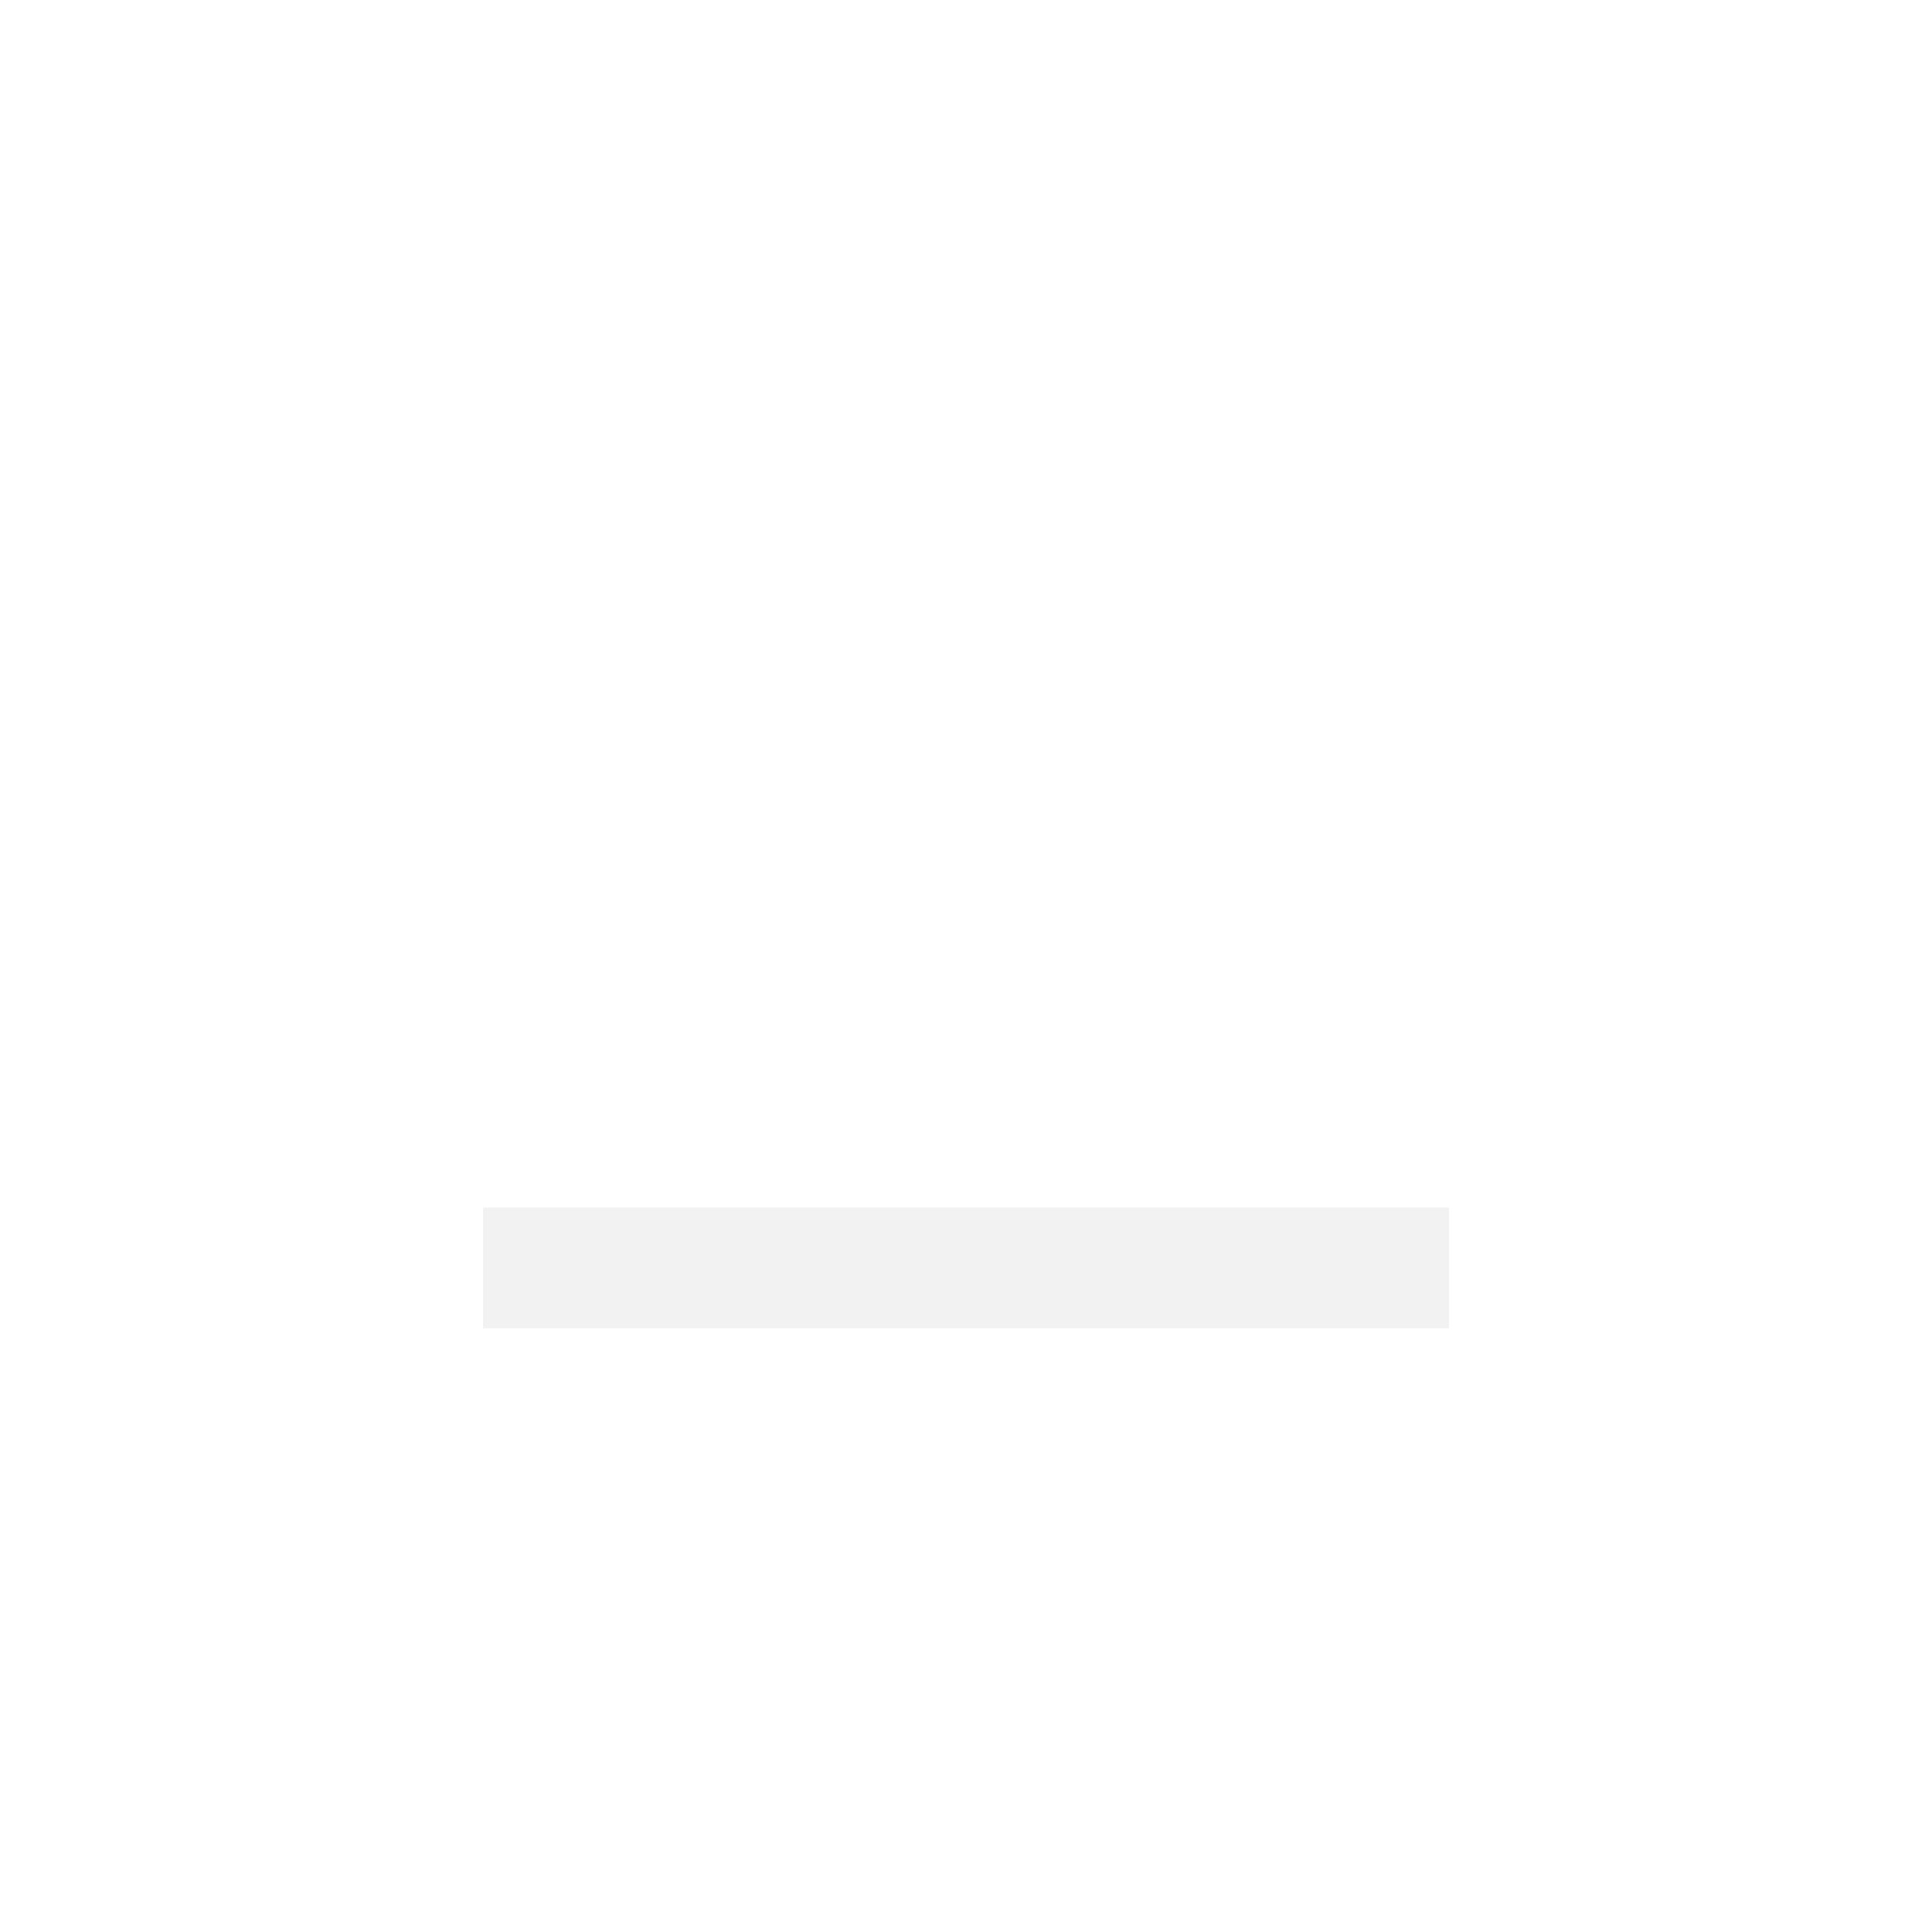
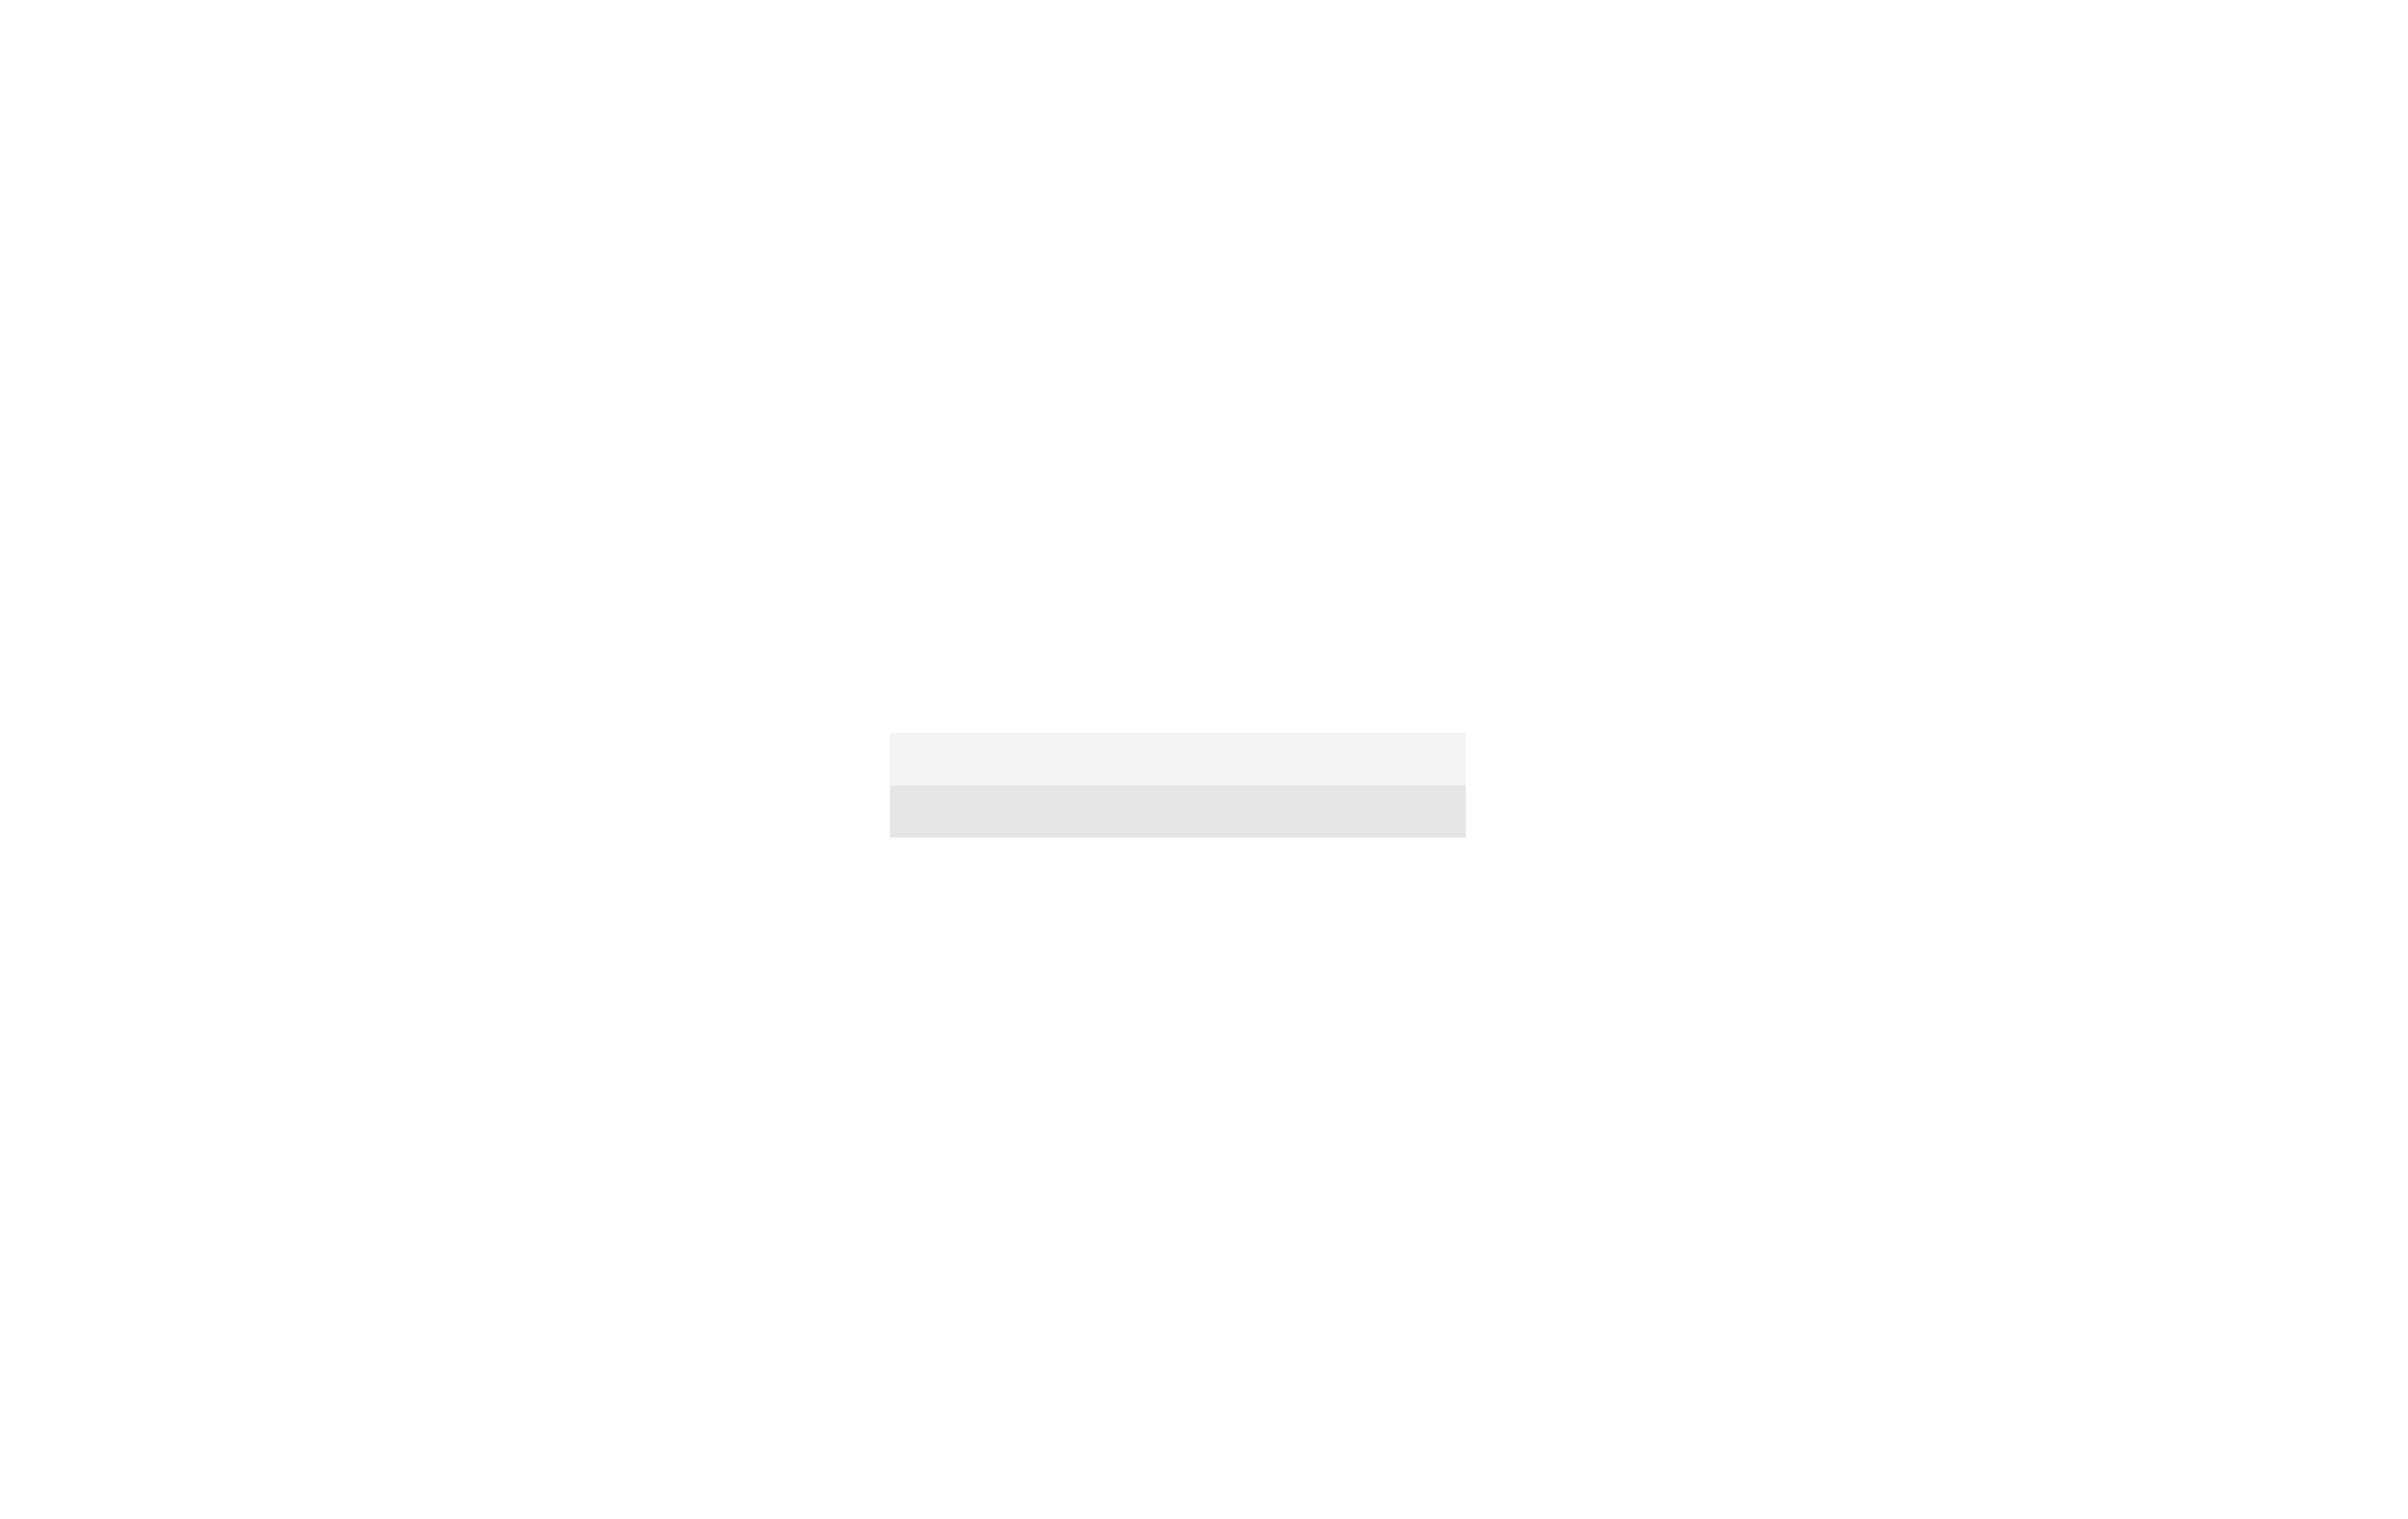
- <svg xmlns="http://www.w3.org/2000/svg" height="16px" viewBox="0 0 16 16" width="16px" version="1.1" id="svg4" xml:space="preserve">
-   <defs id="defs8">
+ <svg xmlns="http://www.w3.org/2000/svg" viewBox="0 0 46 29" version="1.1" id="svg5" width="46" height="29" xml:space="preserve">
+   <defs id="defs9">
    <style type="text/css" id="current-color-scheme-36">
      .ColorScheme-Text {
        color:#eff0f1;
      }
      .ColorScheme-NegativeText {
        color:#da4453;
      }
      </style>
    <style type="text/css" id="current-color-scheme-367">
      .ColorScheme-Text {
        color:#eff0f1;
      }
      .ColorScheme-NegativeText {
        color:#da4453;
      }
      </style>
    <style type="text/css" id="current-color-scheme-5">
      .ColorScheme-Text {
        color:#eff0f1;
      }
      .ColorScheme-NegativeText {
        color:#da4453;
      }
      </style>
    <style type="text/css" id="current-color-scheme-36-3">
      .ColorScheme-Text {
        color:#eff0f1;
      }
      .ColorScheme-NegativeText {
        color:#da4453;
      }
      </style>
    <style type="text/css" id="current-color-scheme-62">
      .ColorScheme-Text {
        color:#eff0f1;
      }
      .ColorScheme-NegativeText {
        color:#da4453;
      }
      </style>
    <style type="text/css" id="current-color-scheme-5-9">
      .ColorScheme-Text {
        color:#eff0f1;
      }
      .ColorScheme-NegativeText {
        color:#da4453;
      }
      </style>
    <style type="text/css" id="current-color-scheme-36-3-1">
+       .ColorScheme-Text {
+         color:#eff0f1;
+       }
+       .ColorScheme-NegativeText {
+         color:#da4453;
+       }
+       </style>
+     <style type="text/css" id="current-color-scheme-3675">
+       .ColorScheme-Text {
+         color:#eff0f1;
+       }
+       .ColorScheme-NegativeText {
+         color:#da4453;
+       }
+       </style>
+     <style type="text/css" id="current-color-scheme-53-3">
+       .ColorScheme-Text {
+         color:#eff0f1;
+       }
+       .ColorScheme-NegativeText {
+         color:#da4453;
+       }
+       </style>
+     <style type="text/css" id="current-color-scheme-5-5">
+       .ColorScheme-Text {
+         color:#eff0f1;
+       }
+       .ColorScheme-NegativeText {
+         color:#da4453;
+       }
+       </style>
+     <style type="text/css" id="current-color-scheme-0">
+       .ColorScheme-Text {
+         color:#eff0f1;
+       }
+       .ColorScheme-NegativeText {
+         color:#da4453;
+       }
+       </style>
+     <style type="text/css" id="current-color-scheme-5-6">
+       .ColorScheme-Text {
+         color:#eff0f1;
+       }
+       .ColorScheme-NegativeText {
+         color:#da4453;
+       }
+       </style>
+     <style type="text/css" id="current-color-scheme-36-3-6">
+       .ColorScheme-Text {
+         color:#eff0f1;
+       }
+       .ColorScheme-NegativeText {
+         color:#da4453;
+       }
+       </style>
+     <style type="text/css" id="current-color-scheme-5356-2">
+       .ColorScheme-Text {
+         color:#eff0f1;
+       }
+       .ColorScheme-NegativeText {
+         color:#da4453;
+       }
+       </style>
+     <style type="text/css" id="current-color-scheme-5-2">
+       .ColorScheme-Text {
+         color:#eff0f1;
+       }
+       .ColorScheme-NegativeText {
+         color:#da4453;
+       }
+       </style>
+     <style type="text/css" id="current-color-scheme-36-3-91">
+       .ColorScheme-Text {
+         color:#eff0f1;
+       }
+       .ColorScheme-NegativeText {
+         color:#da4453;
+       }
+       </style>
+     <style type="text/css" id="current-color-scheme-35">
+       .ColorScheme-Text {
+         color:#eff0f1;
+       }
+       .ColorScheme-NegativeText {
+         color:#da4453;
+       }
+       </style>
+     <style type="text/css" id="current-color-scheme-5-6-2">
+       .ColorScheme-Text {
+         color:#eff0f1;
+       }
+       .ColorScheme-NegativeText {
+         color:#da4453;
+       }
+       </style>
+     <style type="text/css" id="current-color-scheme-36-3-2">
+       .ColorScheme-Text {
+         color:#eff0f1;
+       }
+       .ColorScheme-NegativeText {
+         color:#da4453;
+       }
+       </style>
+     <style type="text/css" id="current-color-scheme-535-9">
+       .ColorScheme-Text {
+         color:#eff0f1;
+       }
+       .ColorScheme-NegativeText {
+         color:#da4453;
+       }
+       </style>
+     <style type="text/css" id="current-color-scheme-53-7">
+       .ColorScheme-Text {
+         color:#eff0f1;
+       }
+       .ColorScheme-NegativeText {
+         color:#da4453;
+       }
+       </style>
+     <style type="text/css" id="current-color-scheme-5-62">
+       .ColorScheme-Text {
+         color:#eff0f1;
+       }
+       .ColorScheme-NegativeText {
+         color:#da4453;
+       }
+       </style>
+     <style type="text/css" id="current-color-scheme-36-3-9">
      .ColorScheme-Text {
        color:#eff0f1;
      }
      .ColorScheme-NegativeText {
        color:#da4453;
      }
      </style>
  </defs>
  <style type="text/css" id="current-color-scheme">
        .ColorScheme-Text {
            color:#eff0f1;
        }
    </style>
+   <style type="text/css" id="current-color-scheme-5356">
+         .ColorScheme-Text {
+             color:#eff0f1;
+         }
+     </style>
  <style type="text/css" id="current-color-scheme-535">
        .ColorScheme-Text {
            color:#eff0f1;
        }
    </style>
  <style type="text/css" id="current-color-scheme-53">
        .ColorScheme-Text {
            color:#eff0f1;
        }
    </style>
  <style type="text/css" id="current-color-scheme-3">
        .ColorScheme-Text {
            color:#eff0f1;
        }
    </style>
  <style type="text/css" id="current-color-scheme-3-5">
        .ColorScheme-Text {
            color:#eff0f1;
        }
    </style>
  <style type="text/css" id="current-color-scheme-3-3">
        .ColorScheme-Text {
            color:#eff0f1;
        }
    </style>
  <style type="text/css" id="current-color-scheme-36-35">
        .ColorScheme-Text {
            color:#eff0f1;
        }
    </style>
  <style type="text/css" id="current-color-scheme-6">
        .ColorScheme-Text {
            color:#eff0f1;
        }
    </style>
  <style type="text/css" id="current-color-scheme-3-7">
        .ColorScheme-Text {
            color:#eff0f1;
        }
    </style>
  <style type="text/css" id="current-color-scheme-3-2">
        .ColorScheme-Text {
            color:#eff0f1;
        }
    </style>
  <style type="text/css" id="current-color-scheme-3-3-7">
        .ColorScheme-Text {
            color:#eff0f1;
        }
    </style>
  <style type="text/css" id="current-color-scheme-36-0">
        .ColorScheme-Text {
            color:#eff0f1;
        }
    </style>
  <style type="text/css" id="current-color-scheme-6-9">
        .ColorScheme-Text {
            color:#eff0f1;
        }
    </style>
  <style type="text/css" id="current-color-scheme-3-7-3">
        .ColorScheme-Text {
            color:#eff0f1;
        }
    </style>
-   <rect style="fill:#e6e6e6;fill-opacity:0.5" id="rect962" width="8" height="1" x="4" y="10" />
+   <style type="text/css" id="current-color-scheme-3-12">
+         .ColorScheme-Text {
+             color:#eff0f1;
+         }
+     </style>
+   <style type="text/css" id="current-color-scheme-3-5-7">
+         .ColorScheme-Text {
+             color:#eff0f1;
+         }
+     </style>
+   <style type="text/css" id="current-color-scheme-3-3-09">
+         .ColorScheme-Text {
+             color:#eff0f1;
+         }
+     </style>
+   <style type="text/css" id="current-color-scheme-36-360">
+         .ColorScheme-Text {
+             color:#eff0f1;
+         }
+     </style>
+   <style type="text/css" id="current-color-scheme-3-2-6">
+         .ColorScheme-Text {
+             color:#eff0f1;
+         }
+     </style>
+   <style type="text/css" id="current-color-scheme-3-3-6">
+         .ColorScheme-Text {
+             color:#eff0f1;
+         }
+     </style>
+   <style type="text/css" id="current-color-scheme-36-1">
+         .ColorScheme-Text {
+             color:#eff0f1;
+         }
+     </style>
+   <style type="text/css" id="current-color-scheme-6-2">
+         .ColorScheme-Text {
+             color:#eff0f1;
+         }
+     </style>
+   <style type="text/css" id="current-color-scheme-3-7-61">
+         .ColorScheme-Text {
+             color:#eff0f1;
+         }
+     </style>
+   <style type="text/css" id="current-color-scheme-3-0">
+         .ColorScheme-Text {
+             color:#eff0f1;
+         }
+     </style>
+   <style type="text/css" id="current-color-scheme-3-3-9">
+         .ColorScheme-Text {
+             color:#eff0f1;
+         }
+     </style>
+   <style type="text/css" id="current-color-scheme-36-36">
+         .ColorScheme-Text {
+             color:#eff0f1;
+         }
+     </style>
+   <style type="text/css" id="current-color-scheme-6-0">
+         .ColorScheme-Text {
+             color:#eff0f1;
+         }
+     </style>
+   <style type="text/css" id="current-color-scheme-3-7-6">
+         .ColorScheme-Text {
+             color:#eff0f1;
+         }
+     </style>
+   <style type="text/css" id="current-color-scheme-3-9">
+         .ColorScheme-Text {
+             color:#eff0f1;
+         }
+     </style>
+   <style type="text/css" id="current-color-scheme-3-3-1">
+         .ColorScheme-Text {
+             color:#eff0f1;
+         }
+     </style>
+   <style type="text/css" id="current-color-scheme-36-2">
+         .ColorScheme-Text {
+             color:#eff0f1;
+         }
+     </style>
+   <style type="text/css" id="current-color-scheme-6-7">
+         .ColorScheme-Text {
+             color:#eff0f1;
+         }
+     </style>
+   <style type="text/css" id="current-color-scheme-3-7-0">
+         .ColorScheme-Text {
+             color:#eff0f1;
+         }
+     </style>
+   <style type="text/css" id="current-color-scheme-3-1">
+         .ColorScheme-Text {
+             color:#eff0f1;
+         }
+     </style>
+   <style type="text/css" id="current-color-scheme-36-27">
+         .ColorScheme-Text {
+             color:#eff0f1;
+         }
+     </style>
+   <style type="text/css" id="current-color-scheme-3-5-2">
+         .ColorScheme-Text {
+             color:#eff0f1;
+         }
+     </style>
+   <style type="text/css" id="current-color-scheme-3-3-0">
+         .ColorScheme-Text {
+             color:#eff0f1;
+         }
+     </style>
+   <style type="text/css" id="current-color-scheme-36-6">
+         .ColorScheme-Text {
+             color:#eff0f1;
+         }
+     </style>
+   <style type="text/css" id="current-color-scheme-6-9-8">
+         .ColorScheme-Text {
+             color:#eff0f1;
+         }
+     </style>
+   <style type="text/css" id="current-color-scheme-3-7-3-7">
+         .ColorScheme-Text {
+             color:#eff0f1;
+         }
+     </style>
+   <g id="g7" transform="translate(-16)" />
+   <g id="g9" transform="translate(-13,-1)">
+     <g id="g3" transform="translate(0,-6)">
+       <rect style="fill:#e3e3e3;fill-opacity:0.4;stroke-linecap:round;stroke-linejoin:round;paint-order:stroke fill markers" id="rect1" width="11" height="1" x="30" y="21" />
+       <rect style="fill:#e5e5e5;fill-opacity:1;stroke-linecap:round;stroke-linejoin:round;paint-order:stroke fill markers" id="rect3" width="11" height="1" x="30" y="22" />
+     </g>
+   </g>
</svg>
